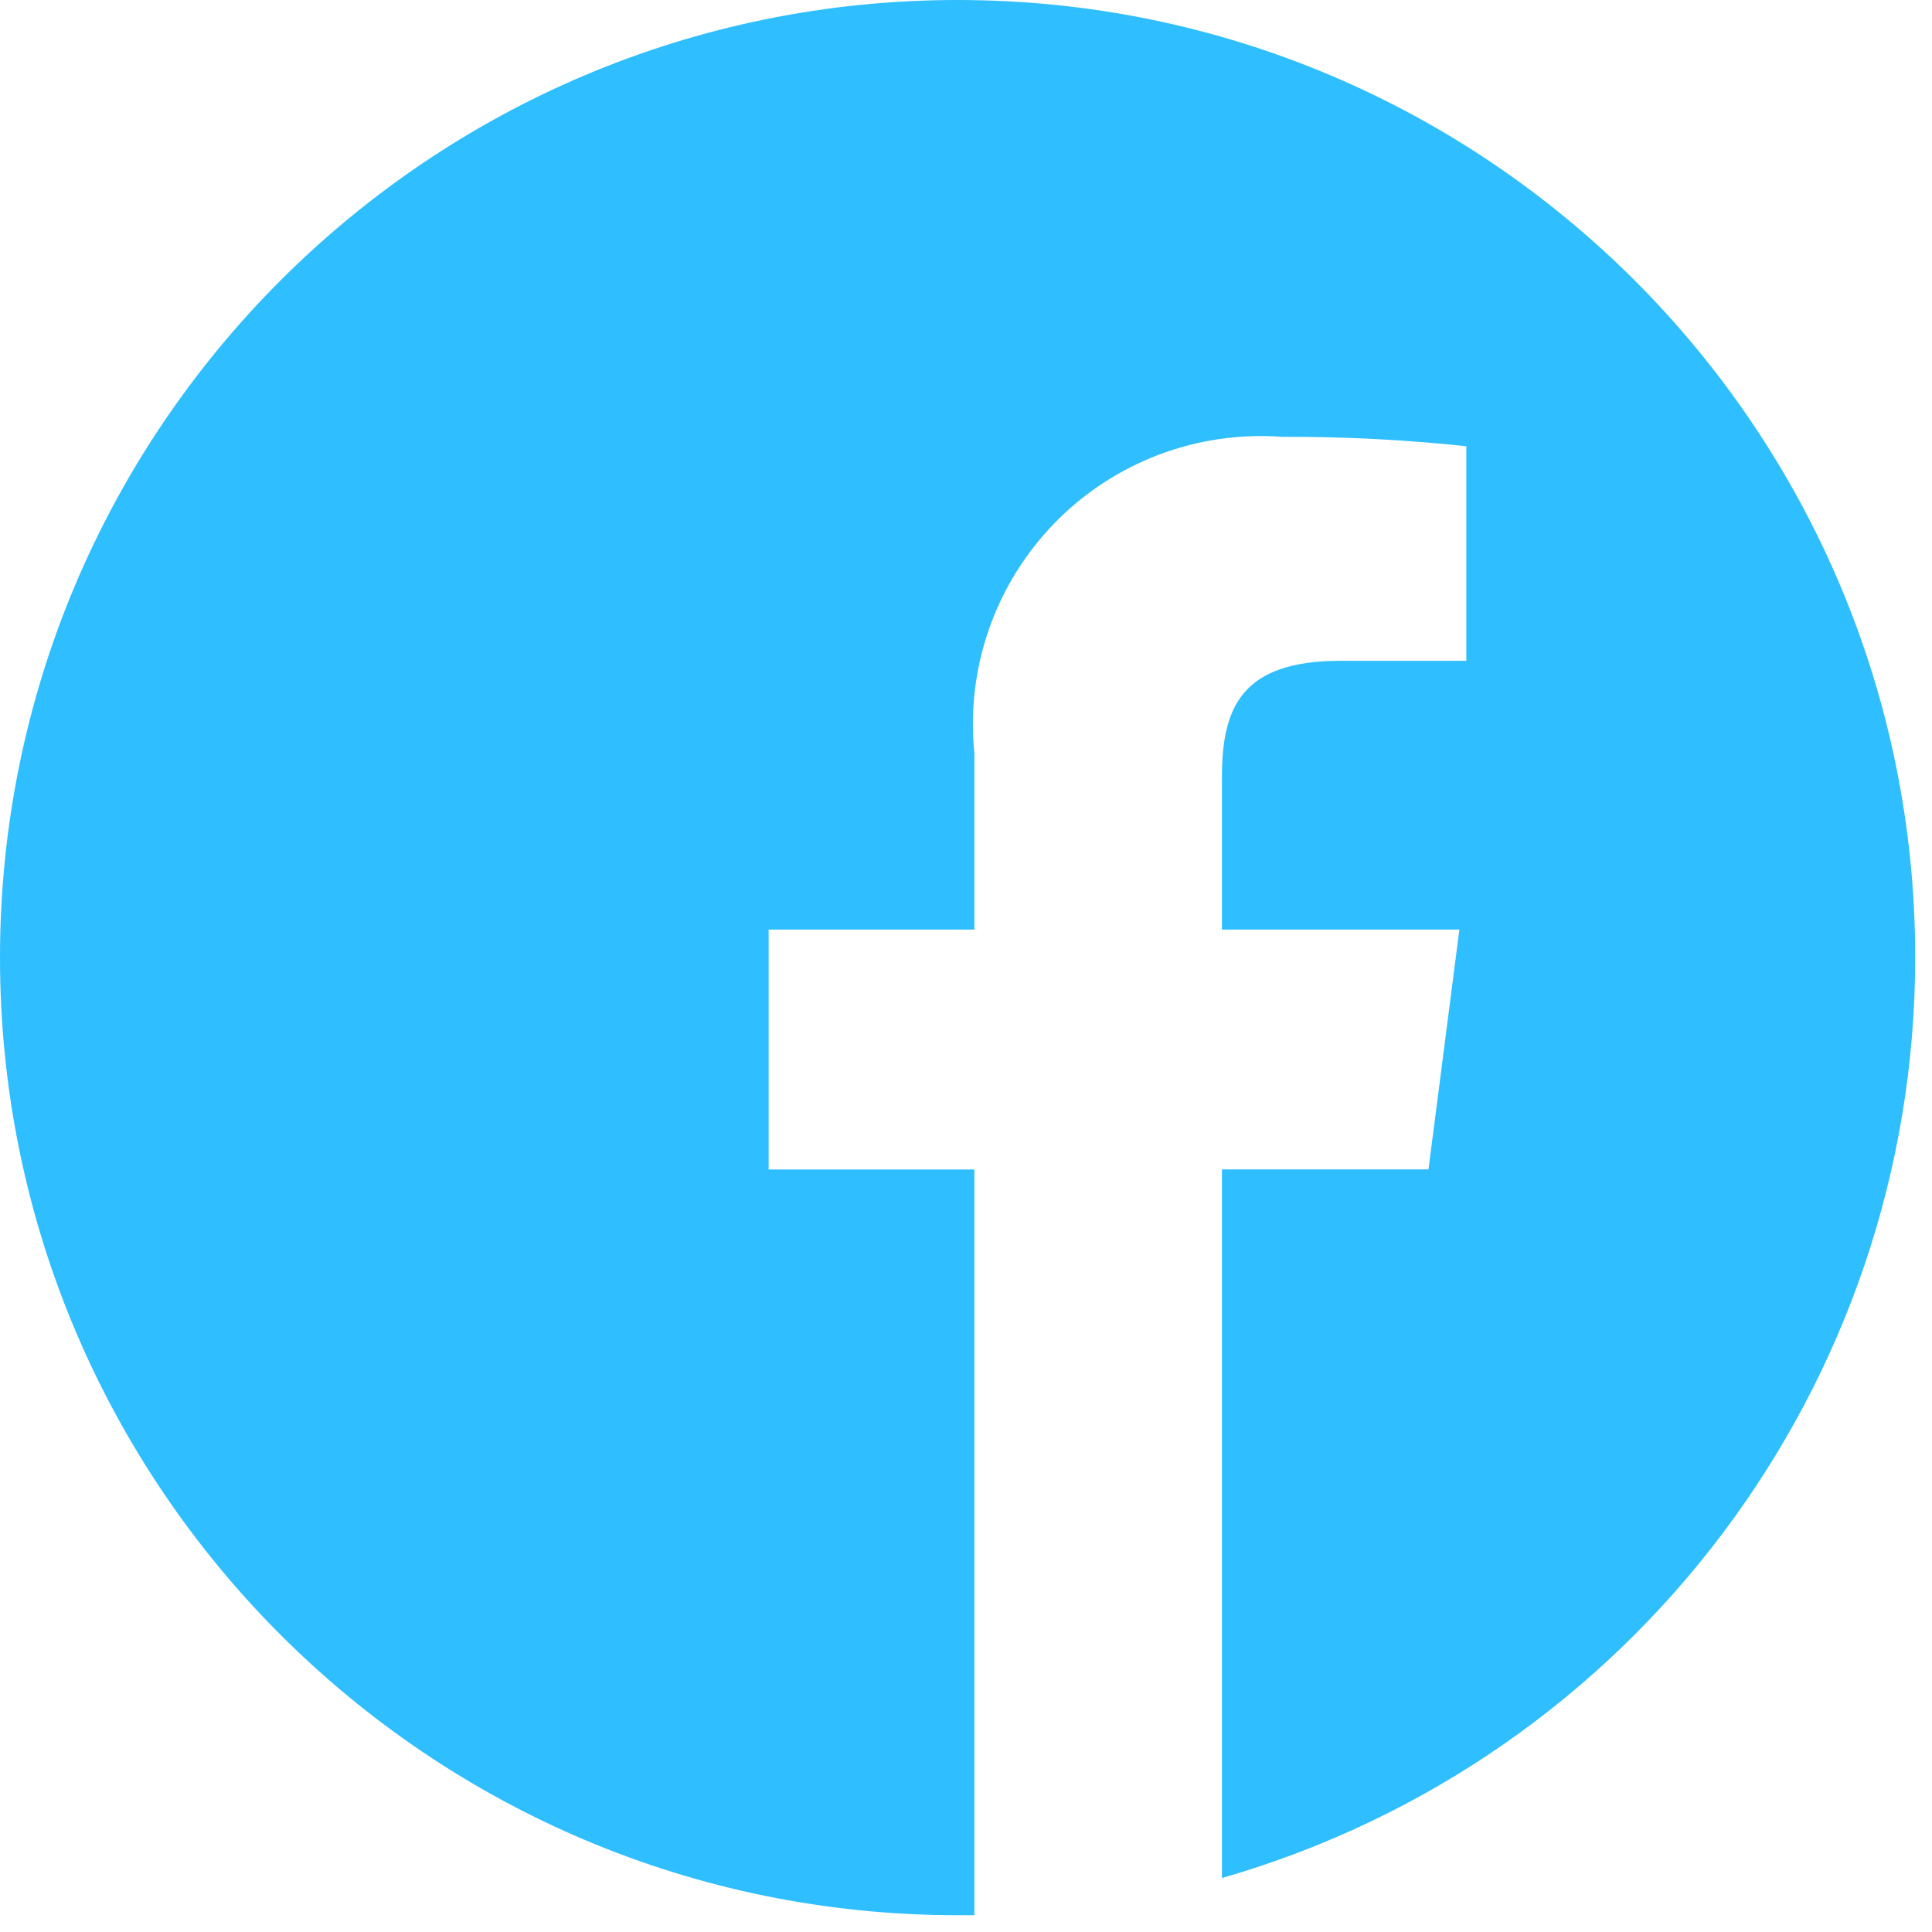
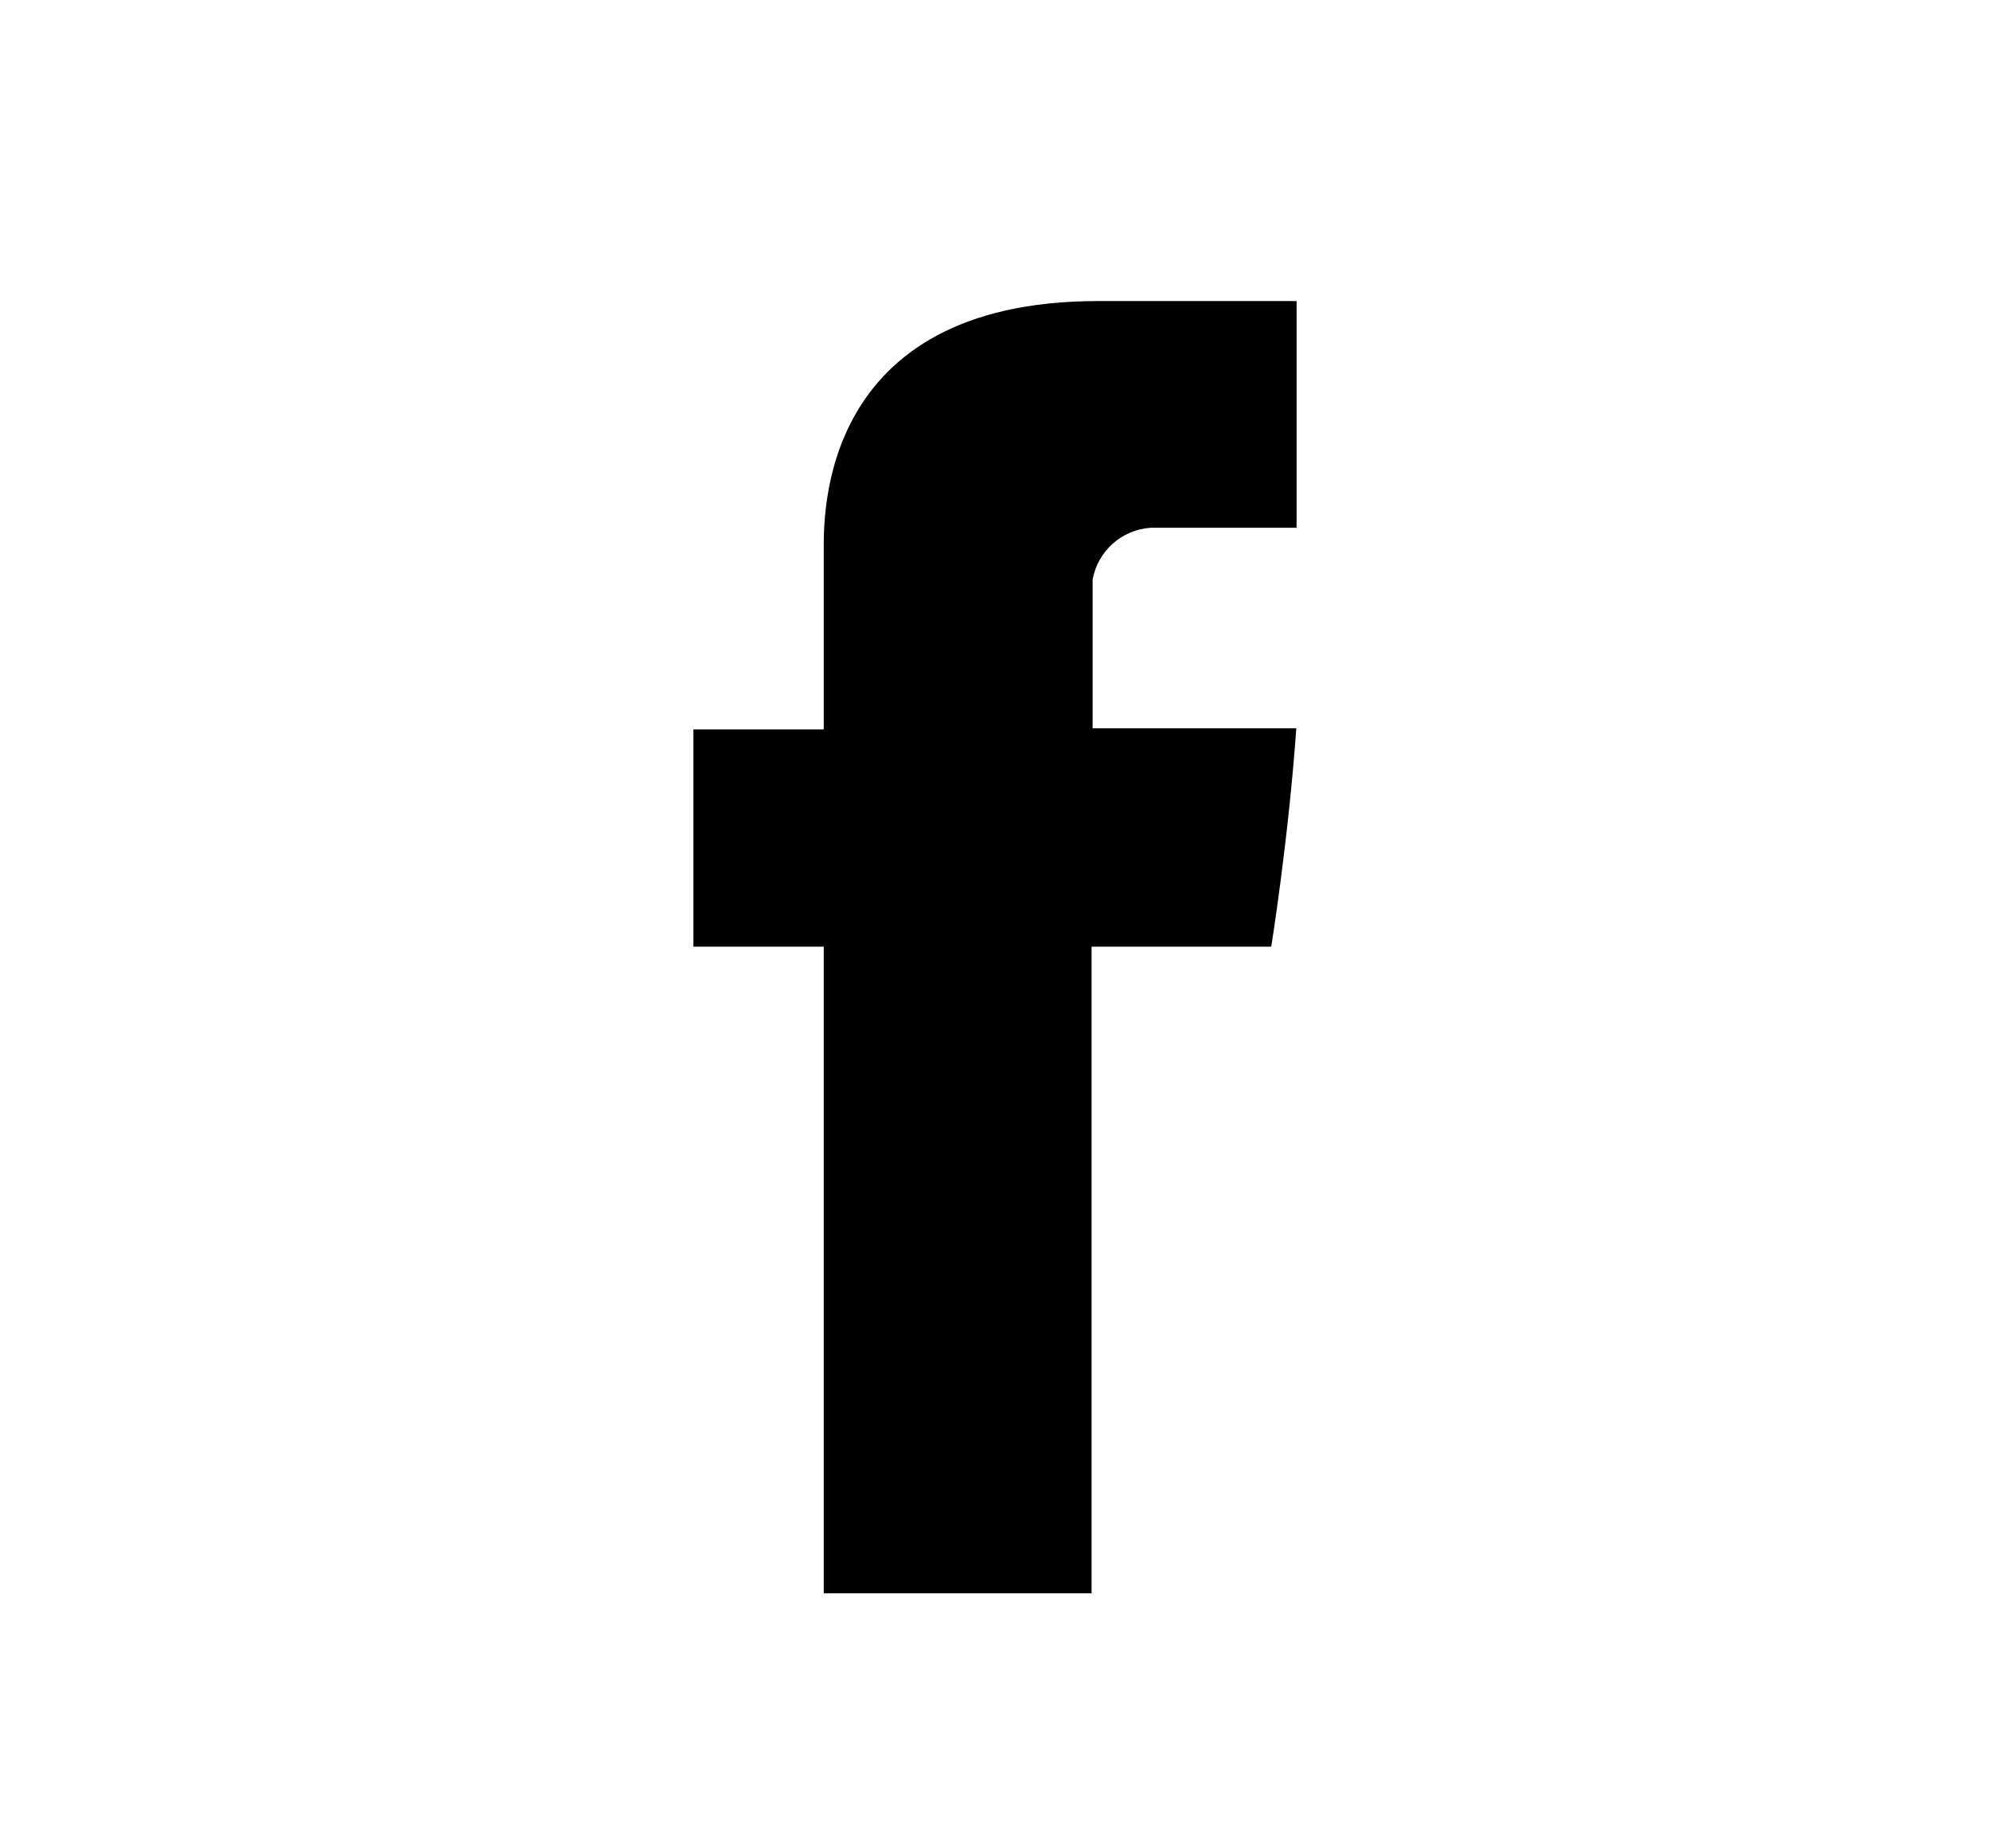
- <svg xmlns="http://www.w3.org/2000/svg" width="32px" height="32px" viewBox="0 0 32 32" version="1.1">
-   <g id="Design" stroke="none" stroke-width="1" fill="none" fill-rule="evenodd">
-     <g id="XL" transform="translate(-359, -7095)" fill="#2FBEFF" fill-rule="nonzero">
-       <g id="Group-33" transform="translate(0, 6964)">
-         <g id="icon-facebook" transform="translate(359, 131)">
-           <path d="M31.722,15.861 C31.722,7.101 24.621,0 15.861,0 C7.101,0 0,7.101 0,15.861 C0,24.621 7.101,31.722 15.861,31.722 L16.139,31.722 L16.139,19.371 L12.731,19.371 L12.731,15.397 L16.139,15.397 L16.139,12.477 C15.996,11.074 16.48,9.68 17.463,8.668 C18.445,7.657 19.825,7.132 21.231,7.235 C22.252,7.231 23.272,7.283 24.287,7.391 L24.287,10.945 L22.202,10.945 C20.556,10.945 20.239,11.726 20.239,12.874 L20.239,15.397 L24.172,15.397 L23.66,19.369 L20.239,19.369 L20.239,31.106 C27.036,29.151 31.719,22.934 31.722,15.861 Z" id="Path_279" />
-         </g>
-       </g>
-     </g>
-   </g>
+ <svg xmlns="http://www.w3.org/2000/svg" id="_fb_ic" width="38" height="35.28" viewBox="0 0 38 35.28">
+   <path id="Forma_1" data-name="Forma 1" class="cls-2" d="M809.73,6508.34h5.114v-12.35h3.431s0.322-1.99.479-4.17h-3.89v-2.84a1.206,1.206,0,0,1,1.109-.99h2.786v-4.33h-3.79c-5.365,0-5.239,4.16-5.239,4.78v3.4h-2.489v4.15h2.489v12.35h0Z" transform="translate(-794 -6477.91)" />
</svg>
